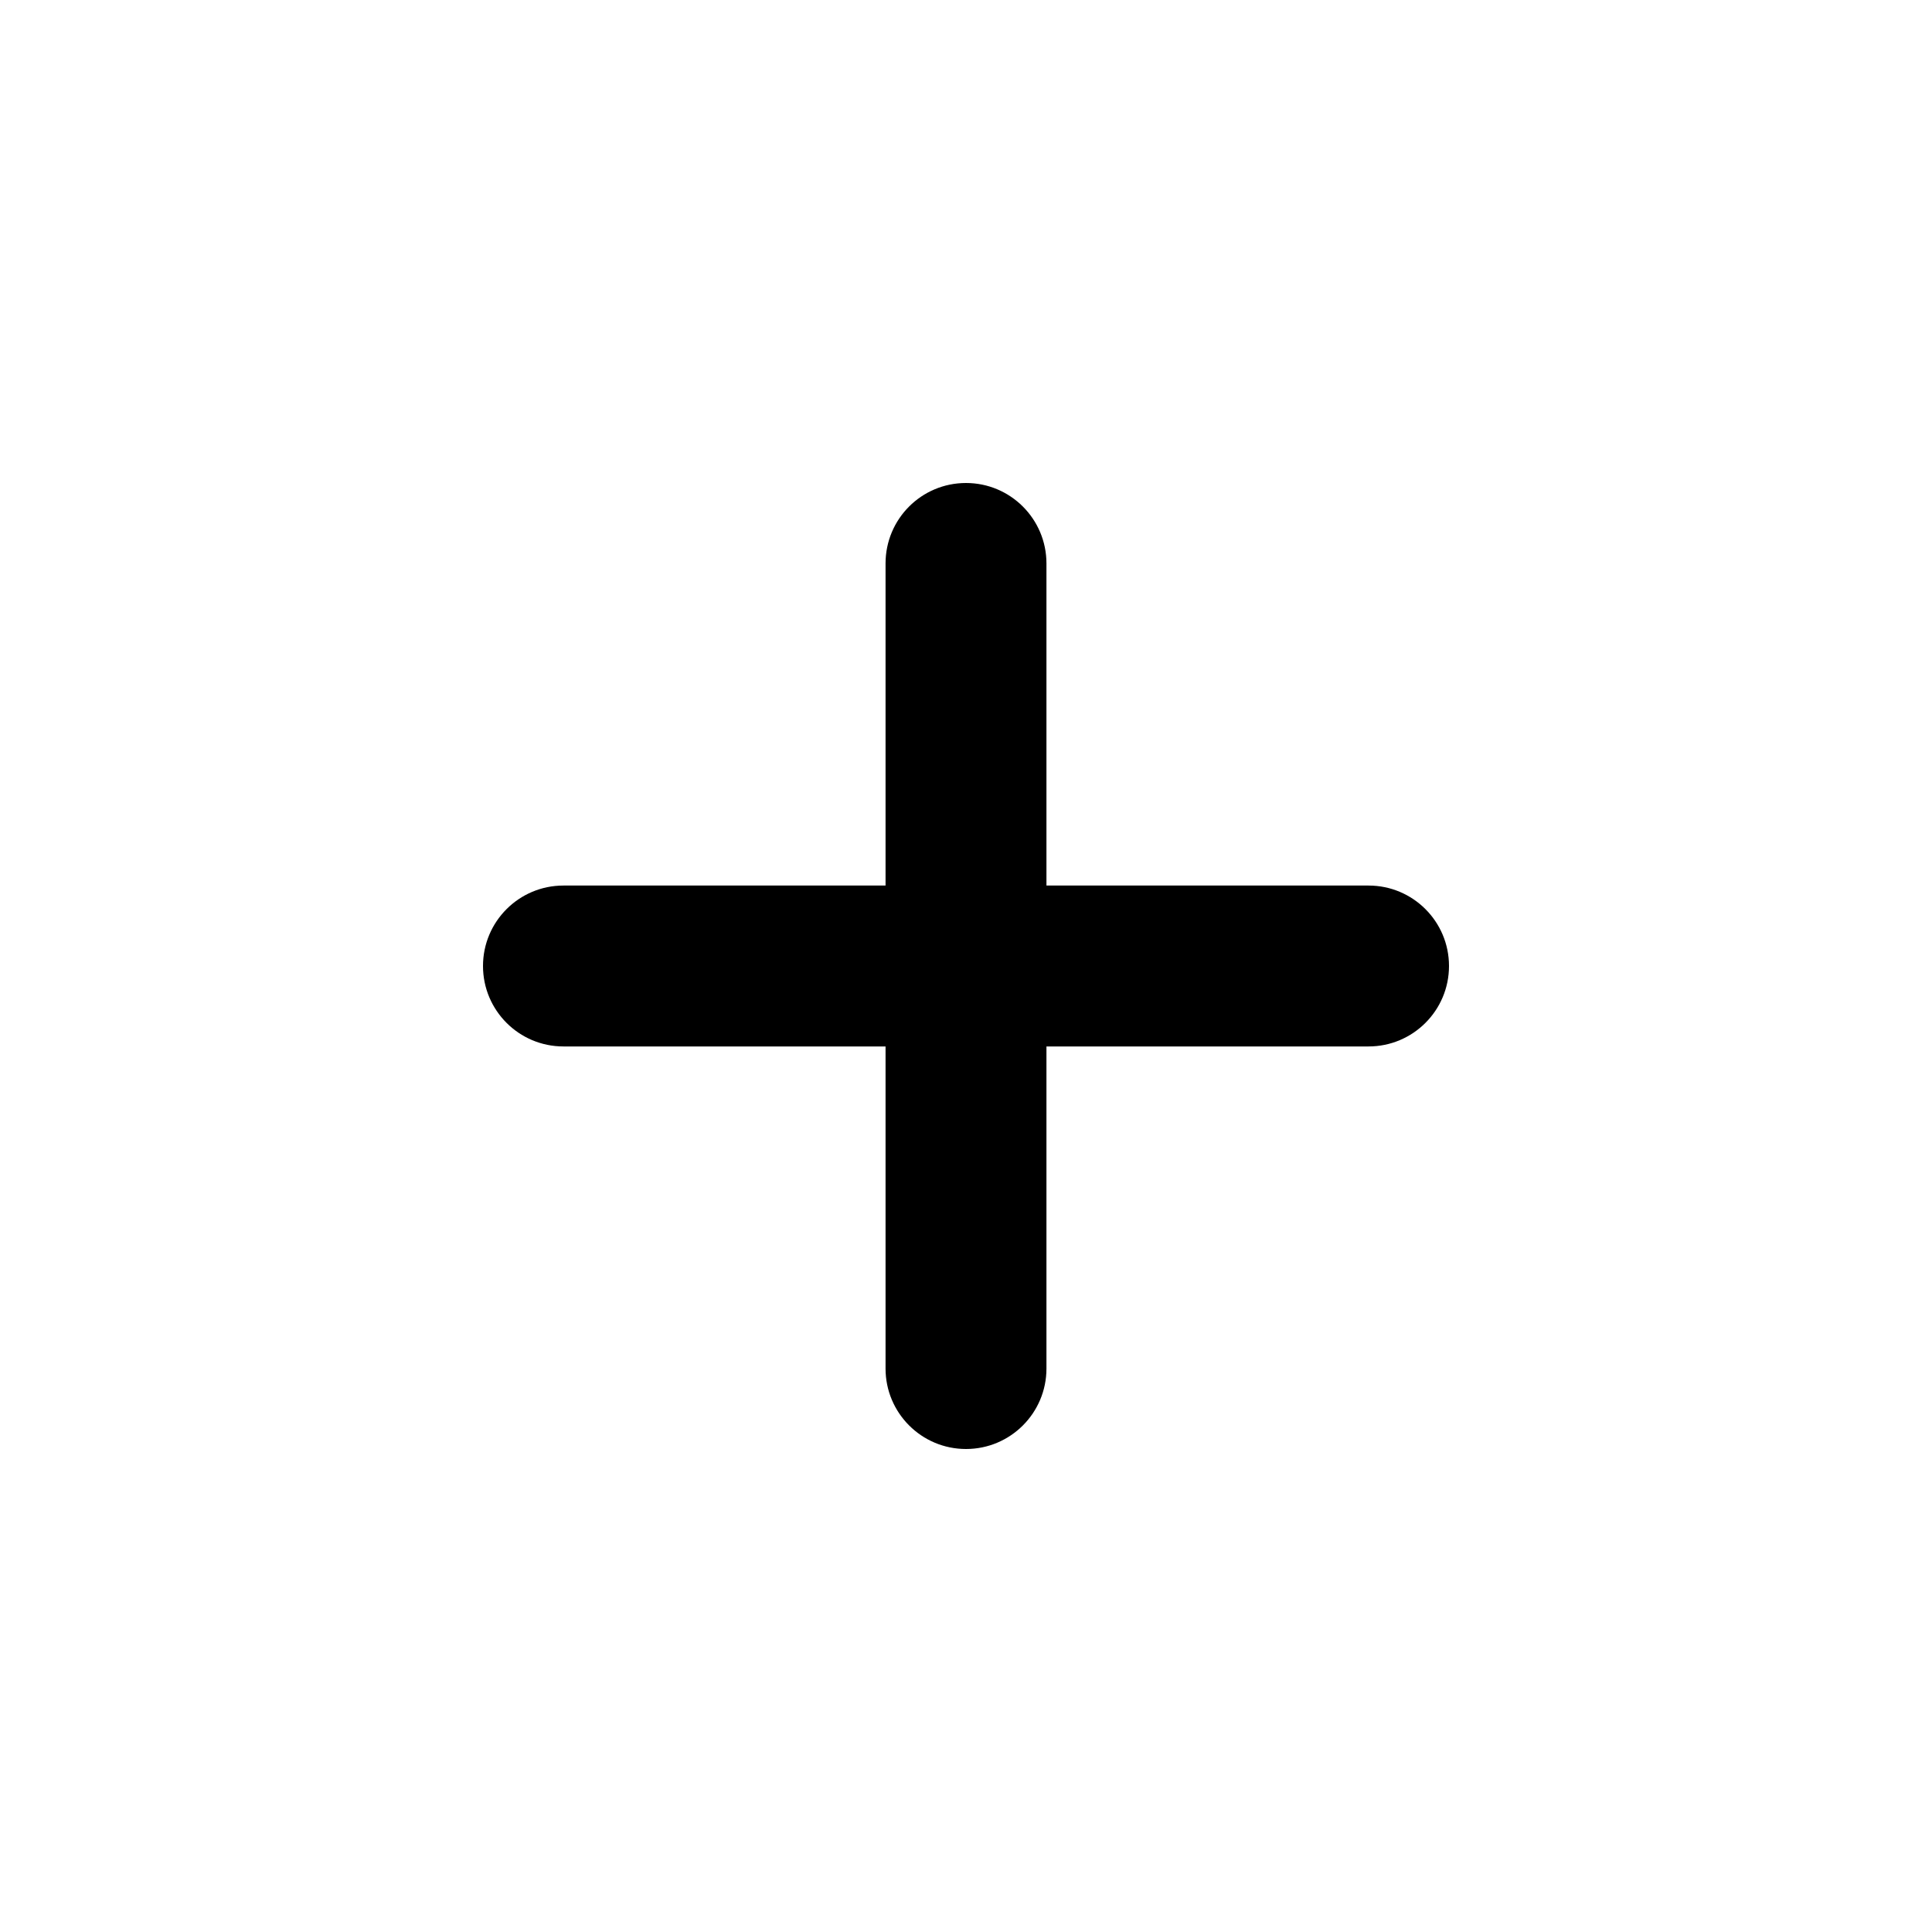
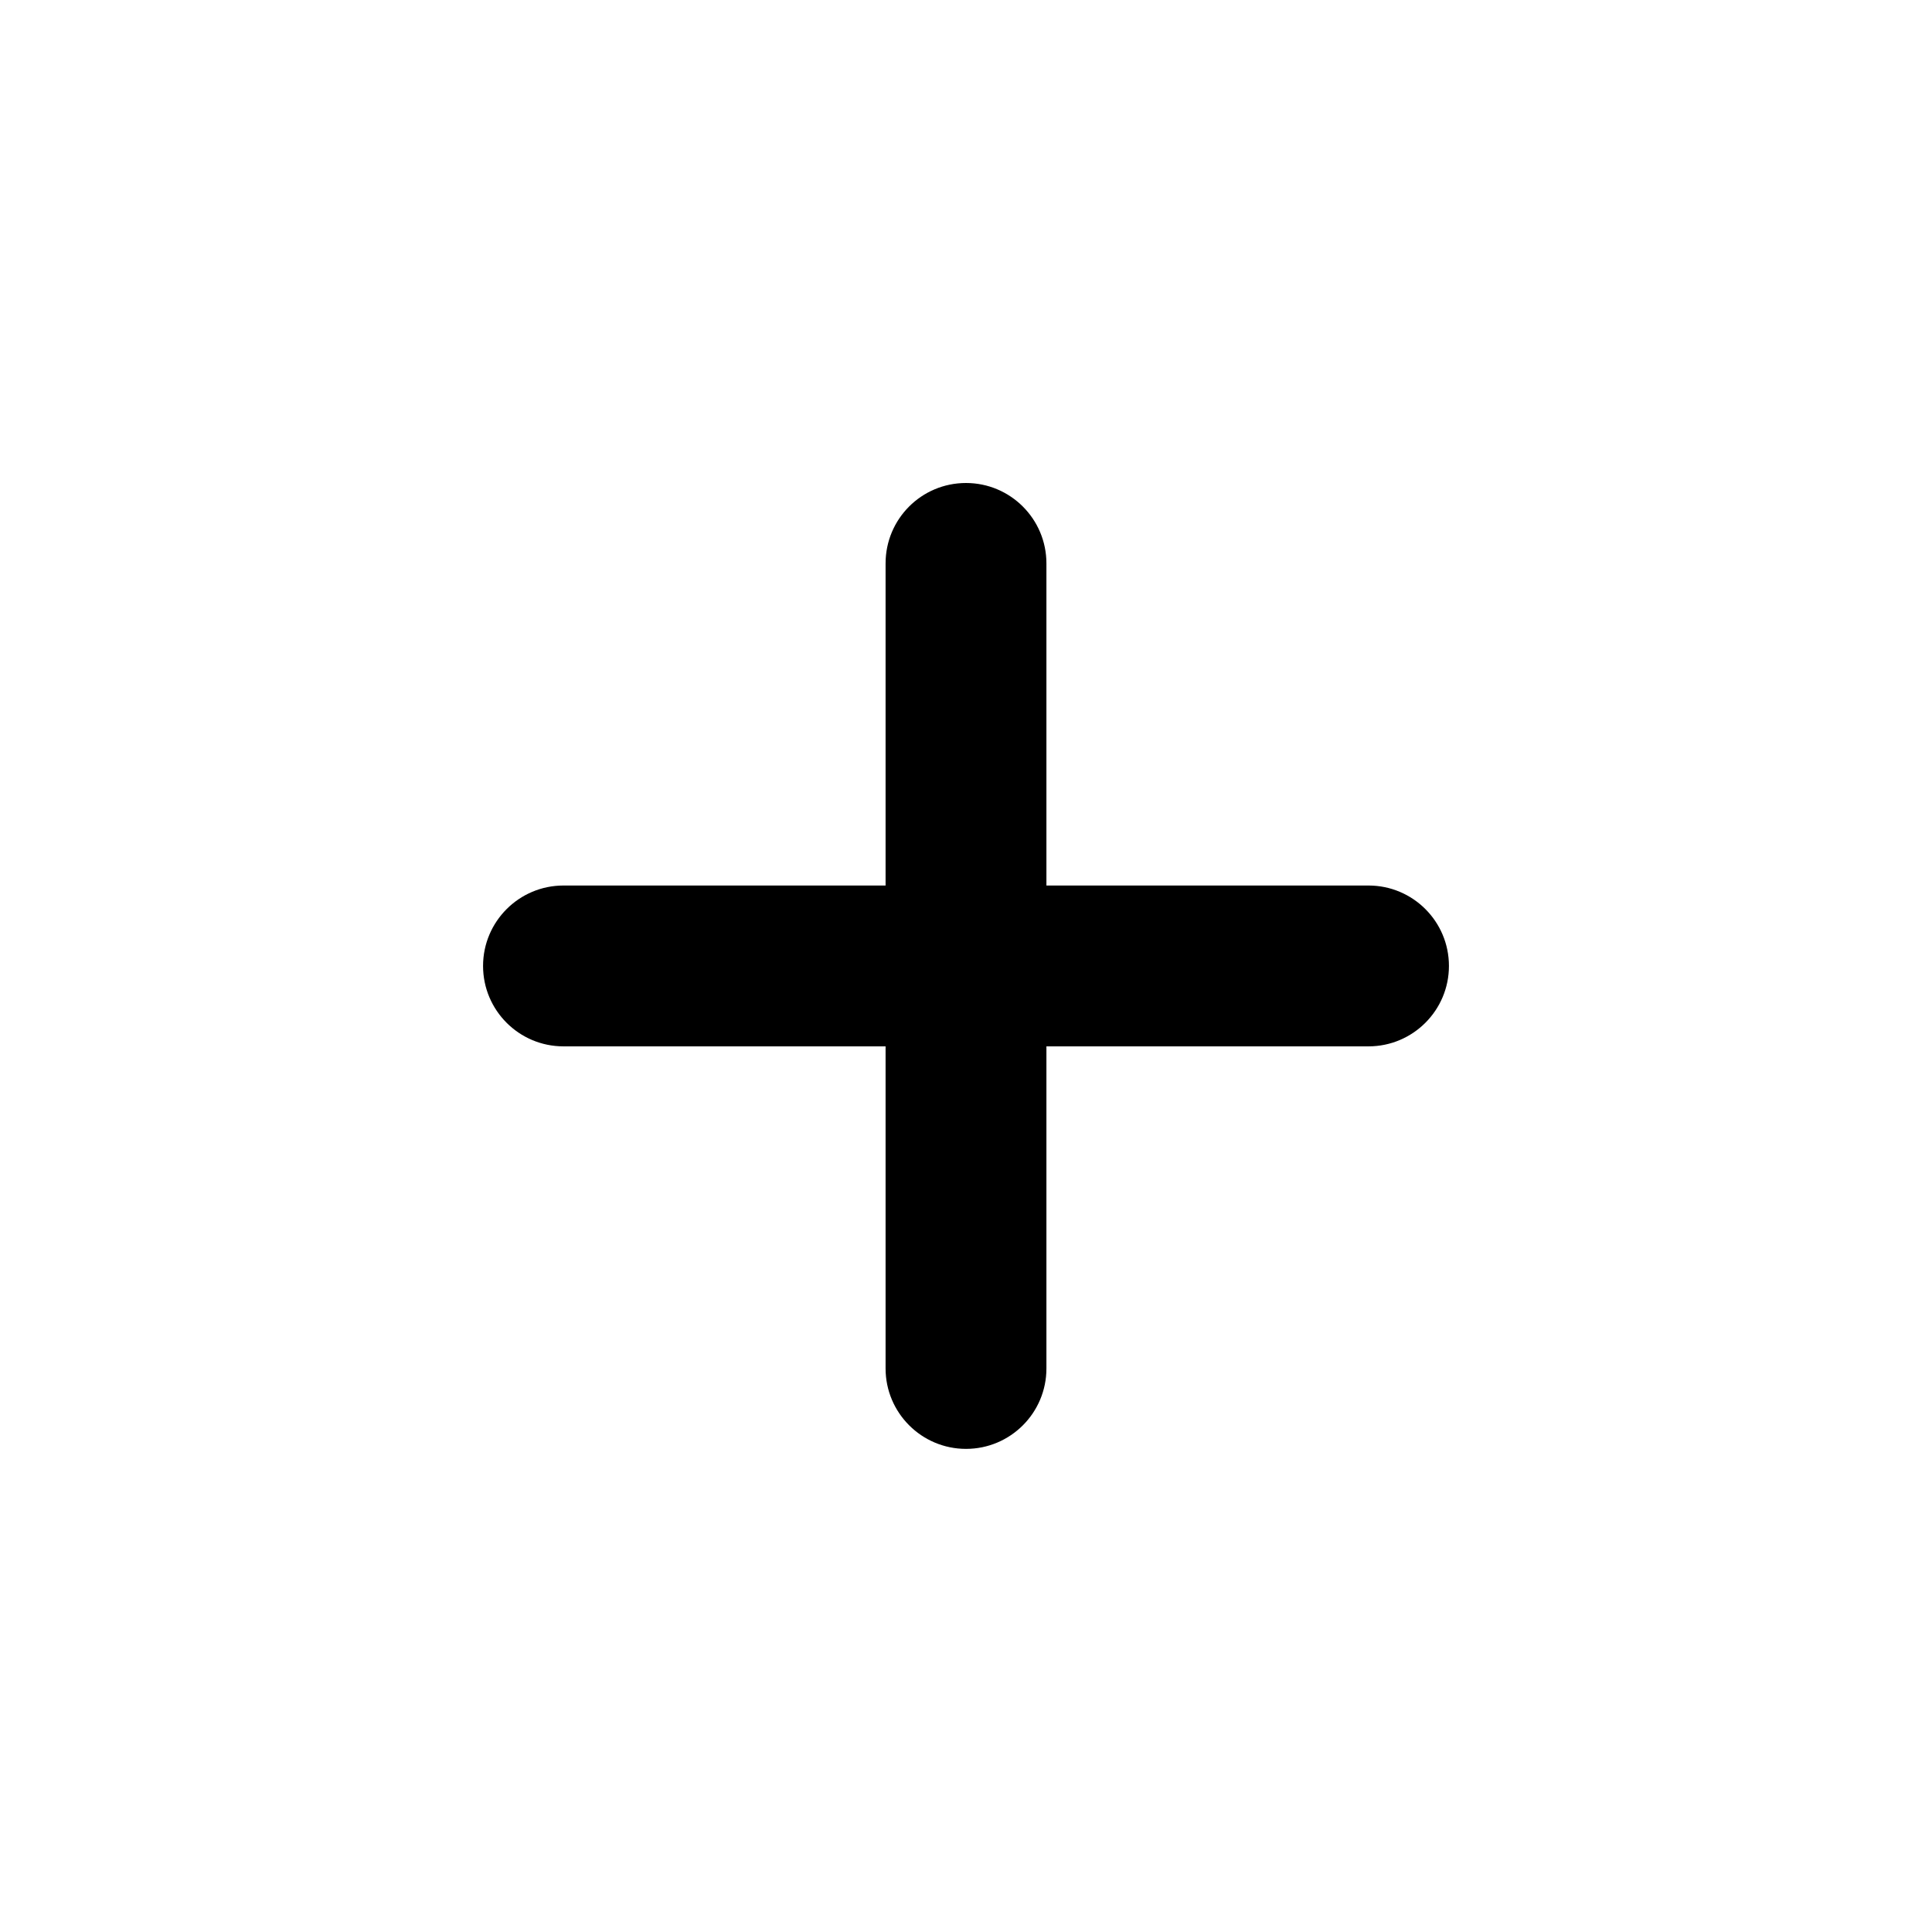
- <svg xmlns="http://www.w3.org/2000/svg" viewBox="0 0 1024 1024">
-   <path fill="undefined" d="M512 256c23.55 0 42.64 19.09 42.64 42.64v170.72h170.72a42.64 42.64 0 0 1 0 85.28h-170.72v170.72a42.64 42.64 0 0 1-85.28 0v-170.72h-170.72a42.64 42.64 0 1 1 0-85.28h170.72v-170.72c0-23.55 19.02-42.64 42.64-42.64z" />
+ <svg xmlns="http://www.w3.org/2000/svg" version="1.1" width="32" height="32" viewBox="0 0 32 32">
+   <path d="M16 8c0.736 0 1.332 0.597 1.332 1.332v5.335h5.335c0.736 0 1.332 0.597 1.332 1.332s-0.597 1.332-1.332 1.332h-5.335v5.335c0 0.736-0.597 1.332-1.332 1.332s-1.332-0.597-1.332-1.332v0-5.335h-5.335c-0.736 0-1.332-0.597-1.332-1.332s0.597-1.332 1.332-1.332h5.335v-5.335c0-0.736 0.594-1.332 1.332-1.332z" />
</svg>
